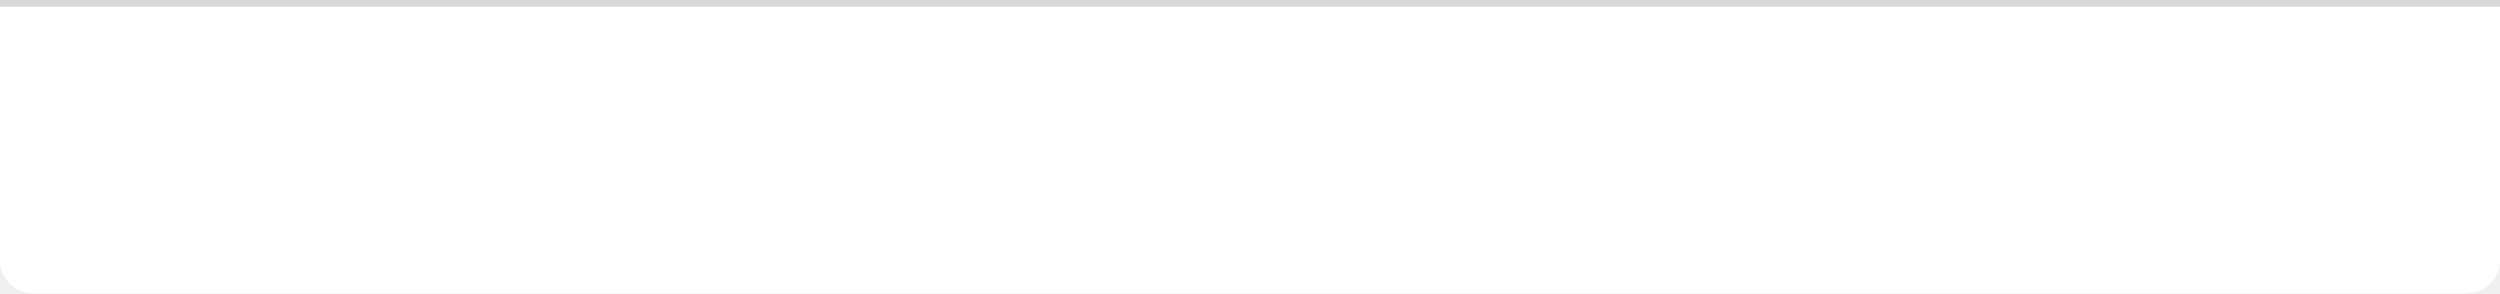
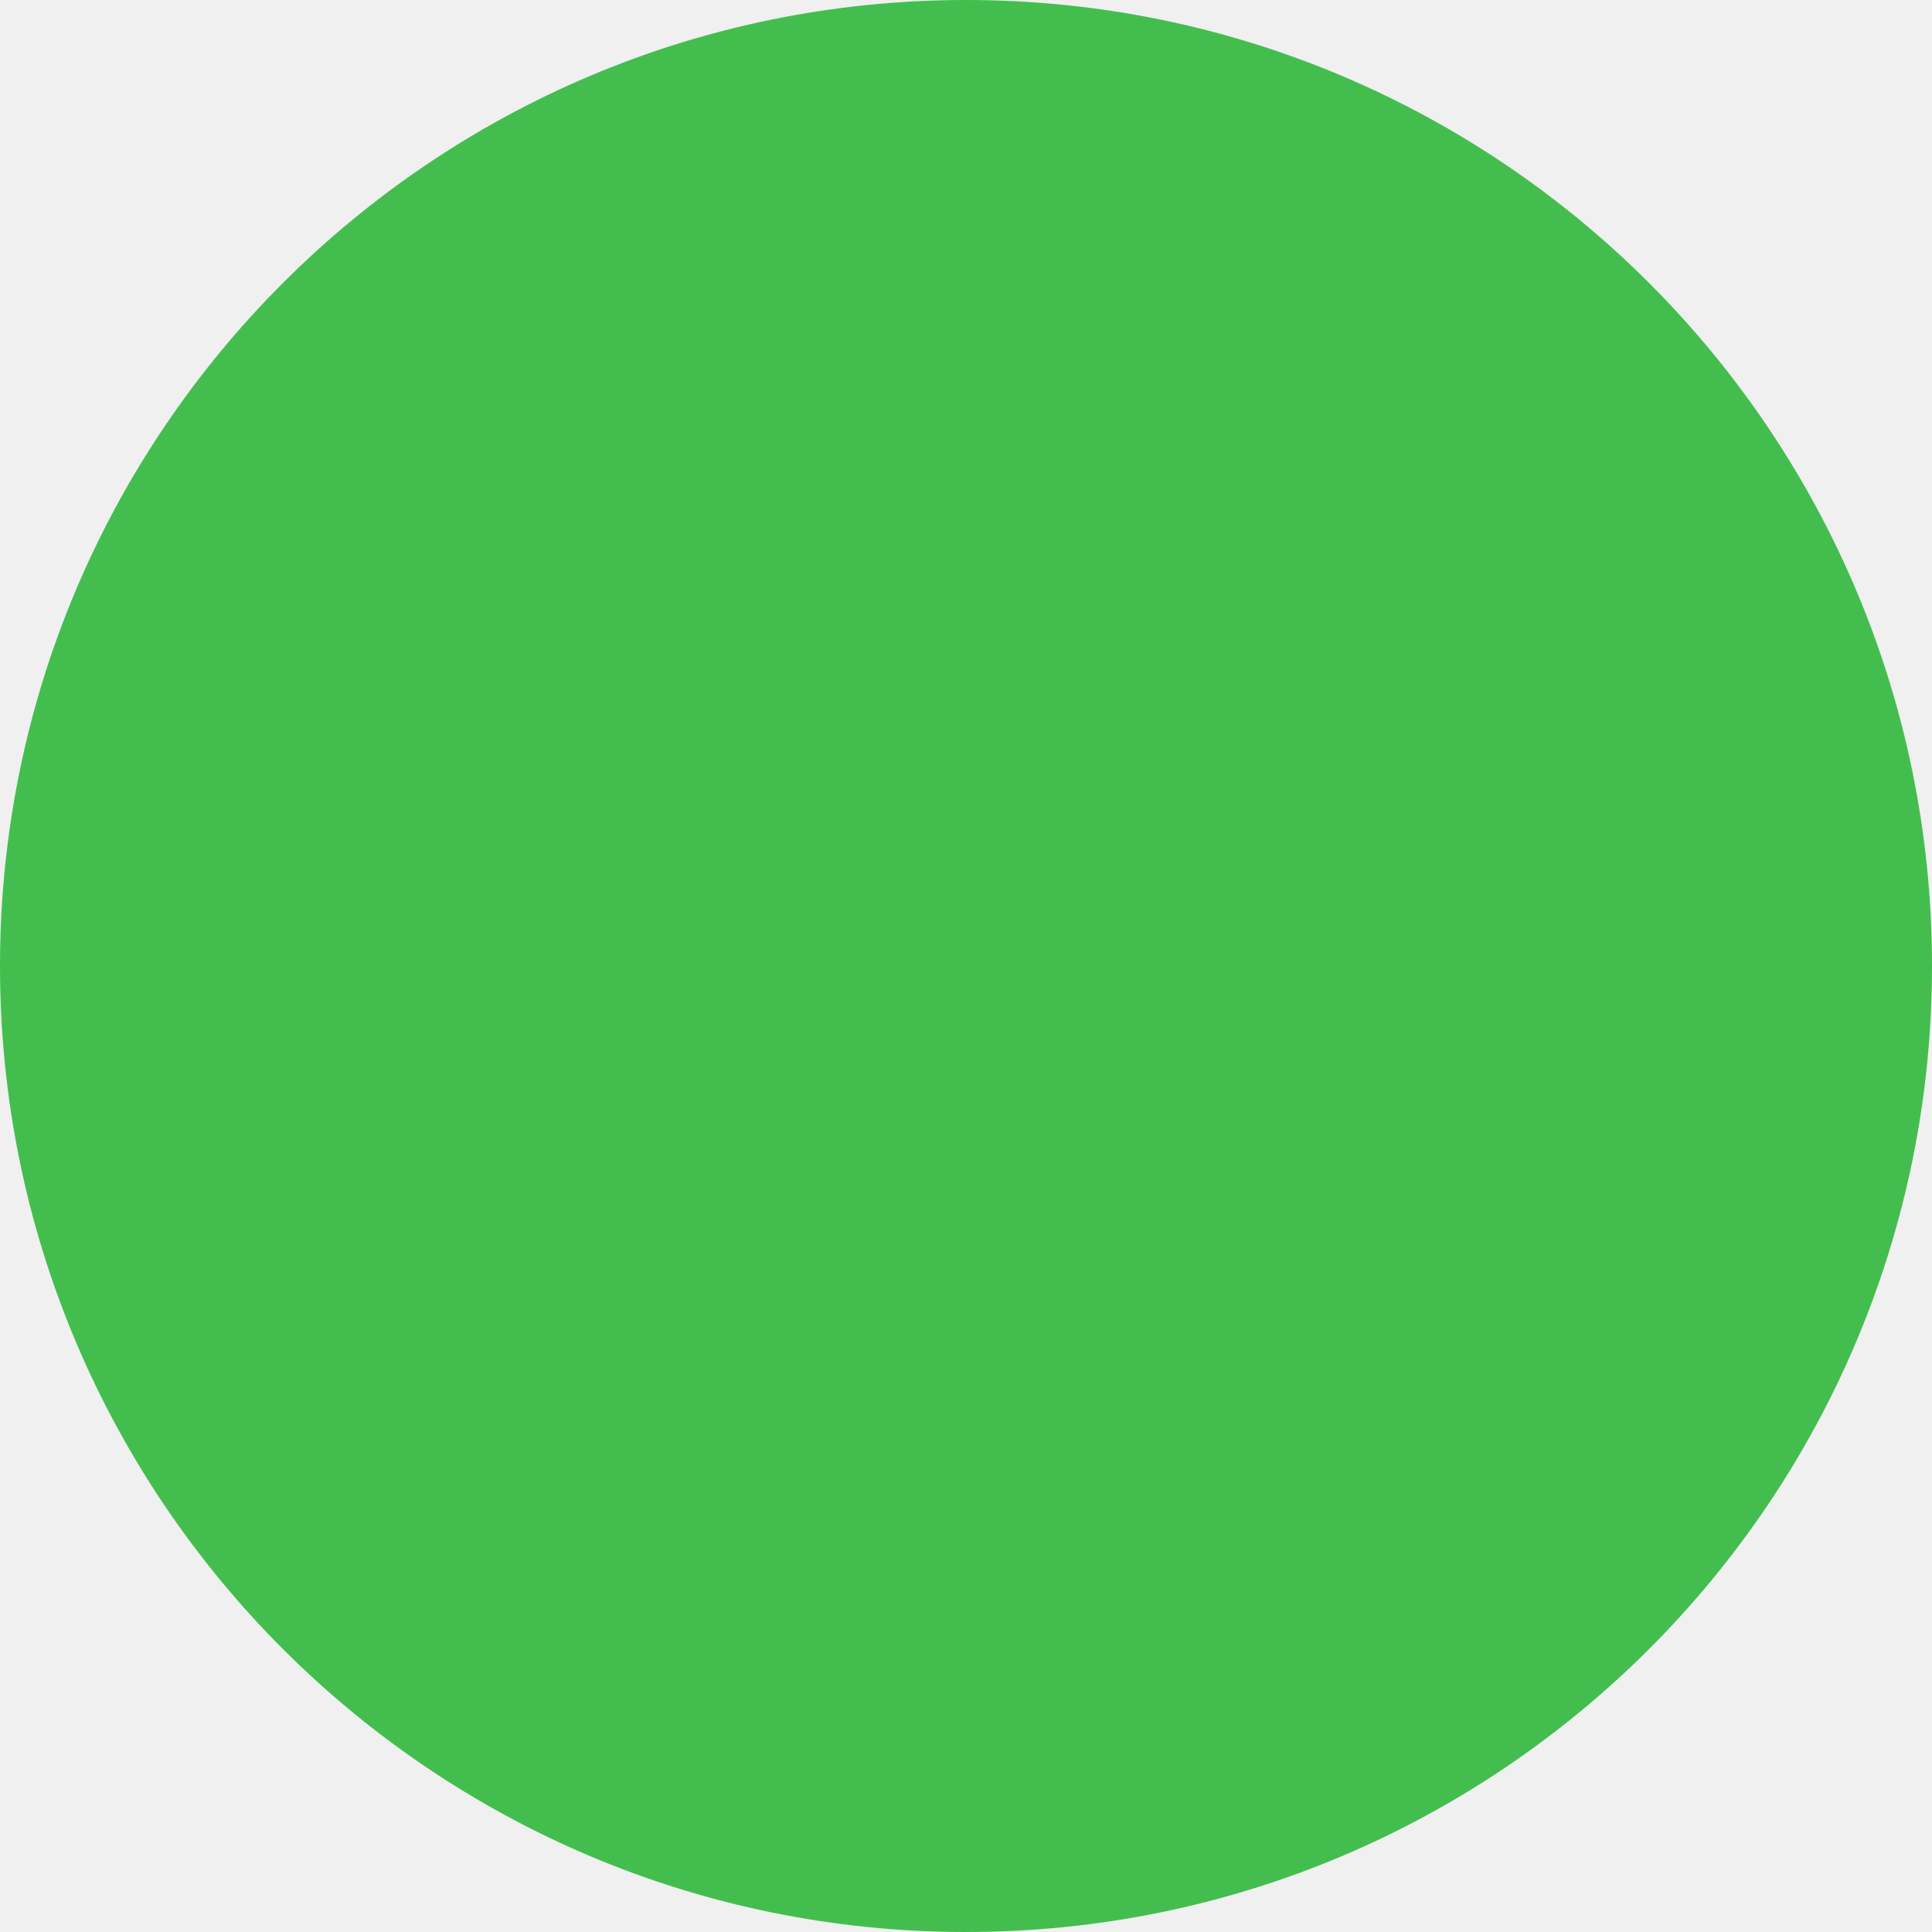
- <svg xmlns="http://www.w3.org/2000/svg" version="1.1" width="375px" height="44px">
-   <g transform="matrix(1 0 0 1 0 -273 )">
-     <path d="M 0 274  L 375 274  L 375 312  A 5 5 0 0 1 370 317 L 5 317  A 5 5 0 0 1 0 312 L 0 274  Z " fill-rule="nonzero" fill="#ffffff" stroke="none" />
-     <path d="M 0 273.5  L 375 273.5  " stroke-width="1" stroke="#797979" fill="none" stroke-opacity="0.2" />
+ <svg xmlns="http://www.w3.org/2000/svg" version="1.1" width="50px" height="50px">
+   <g transform="matrix(1 0 0 1 -87 -392 )">
+     <path d="M 0 25  C 0 38.807  11.193 50  25 50  C 38.807 50  50 38.807  50 25  C 50 11.193  38.807 0  25 0  C 11.193 0  0 11.193  0 25  Z " fill-rule="nonzero" fill="#43be4e" stroke="none" transform="matrix(1 0 0 1 87 392 )" />
  </g>
</svg>
